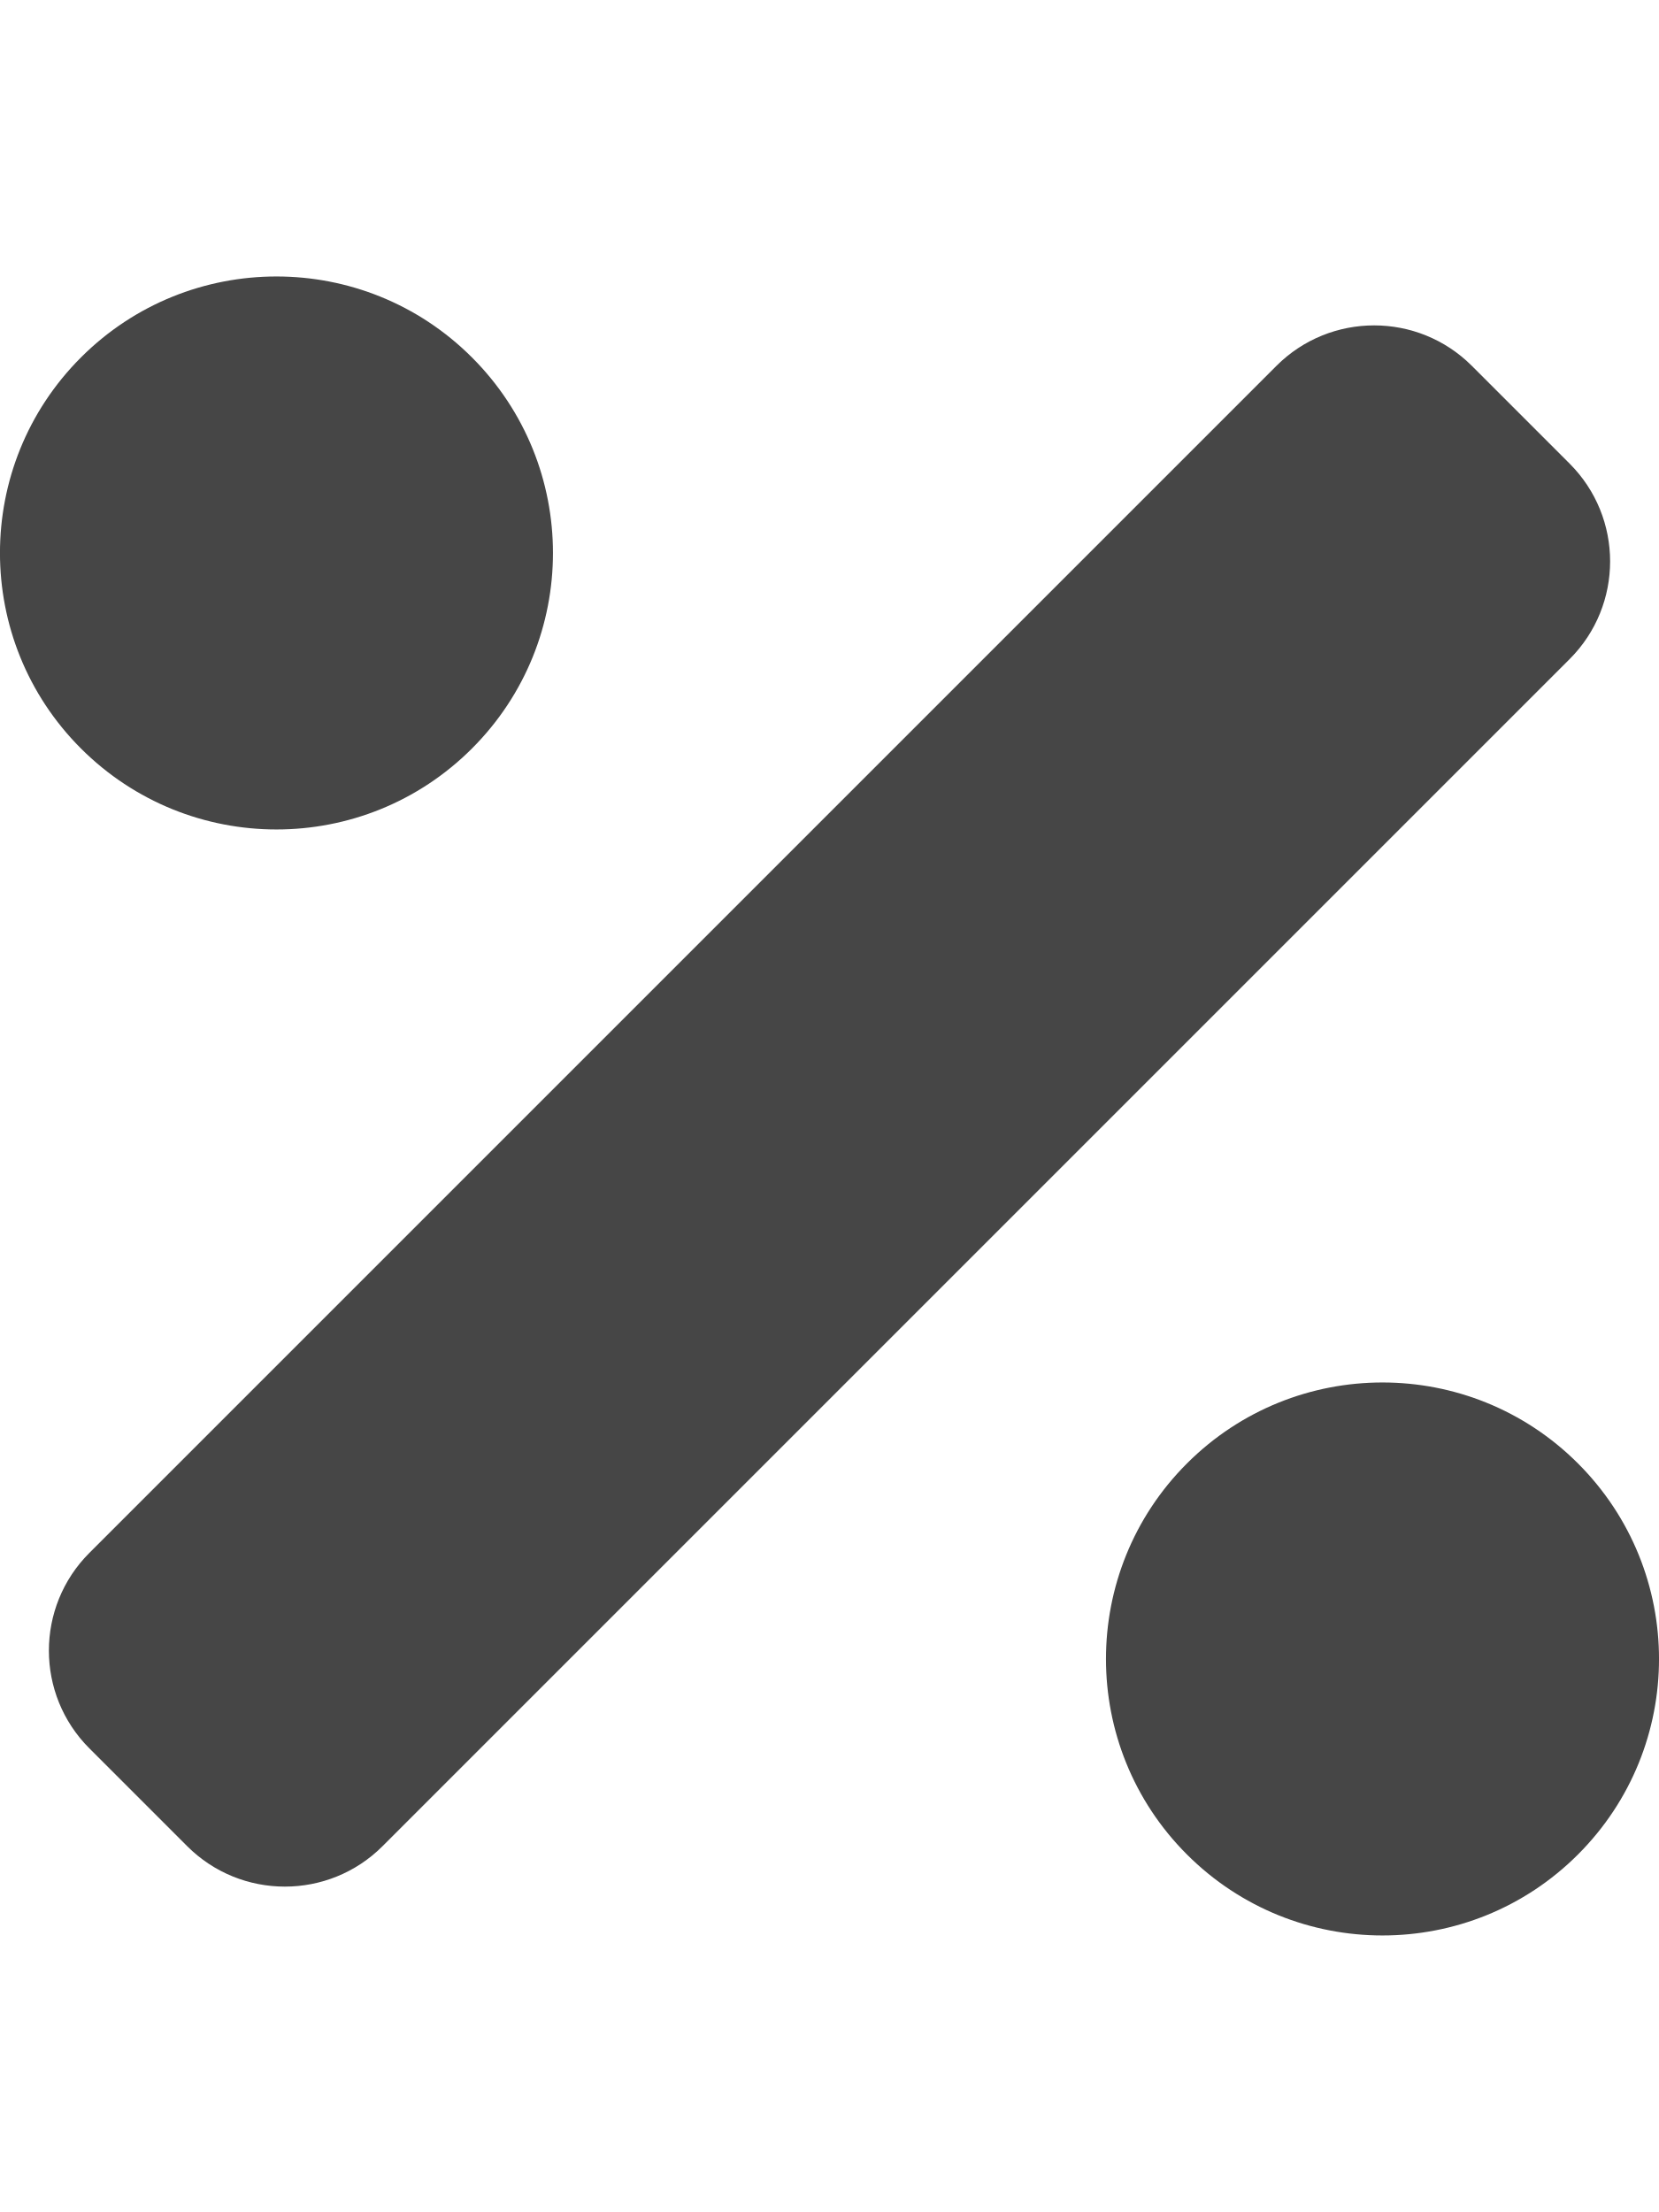
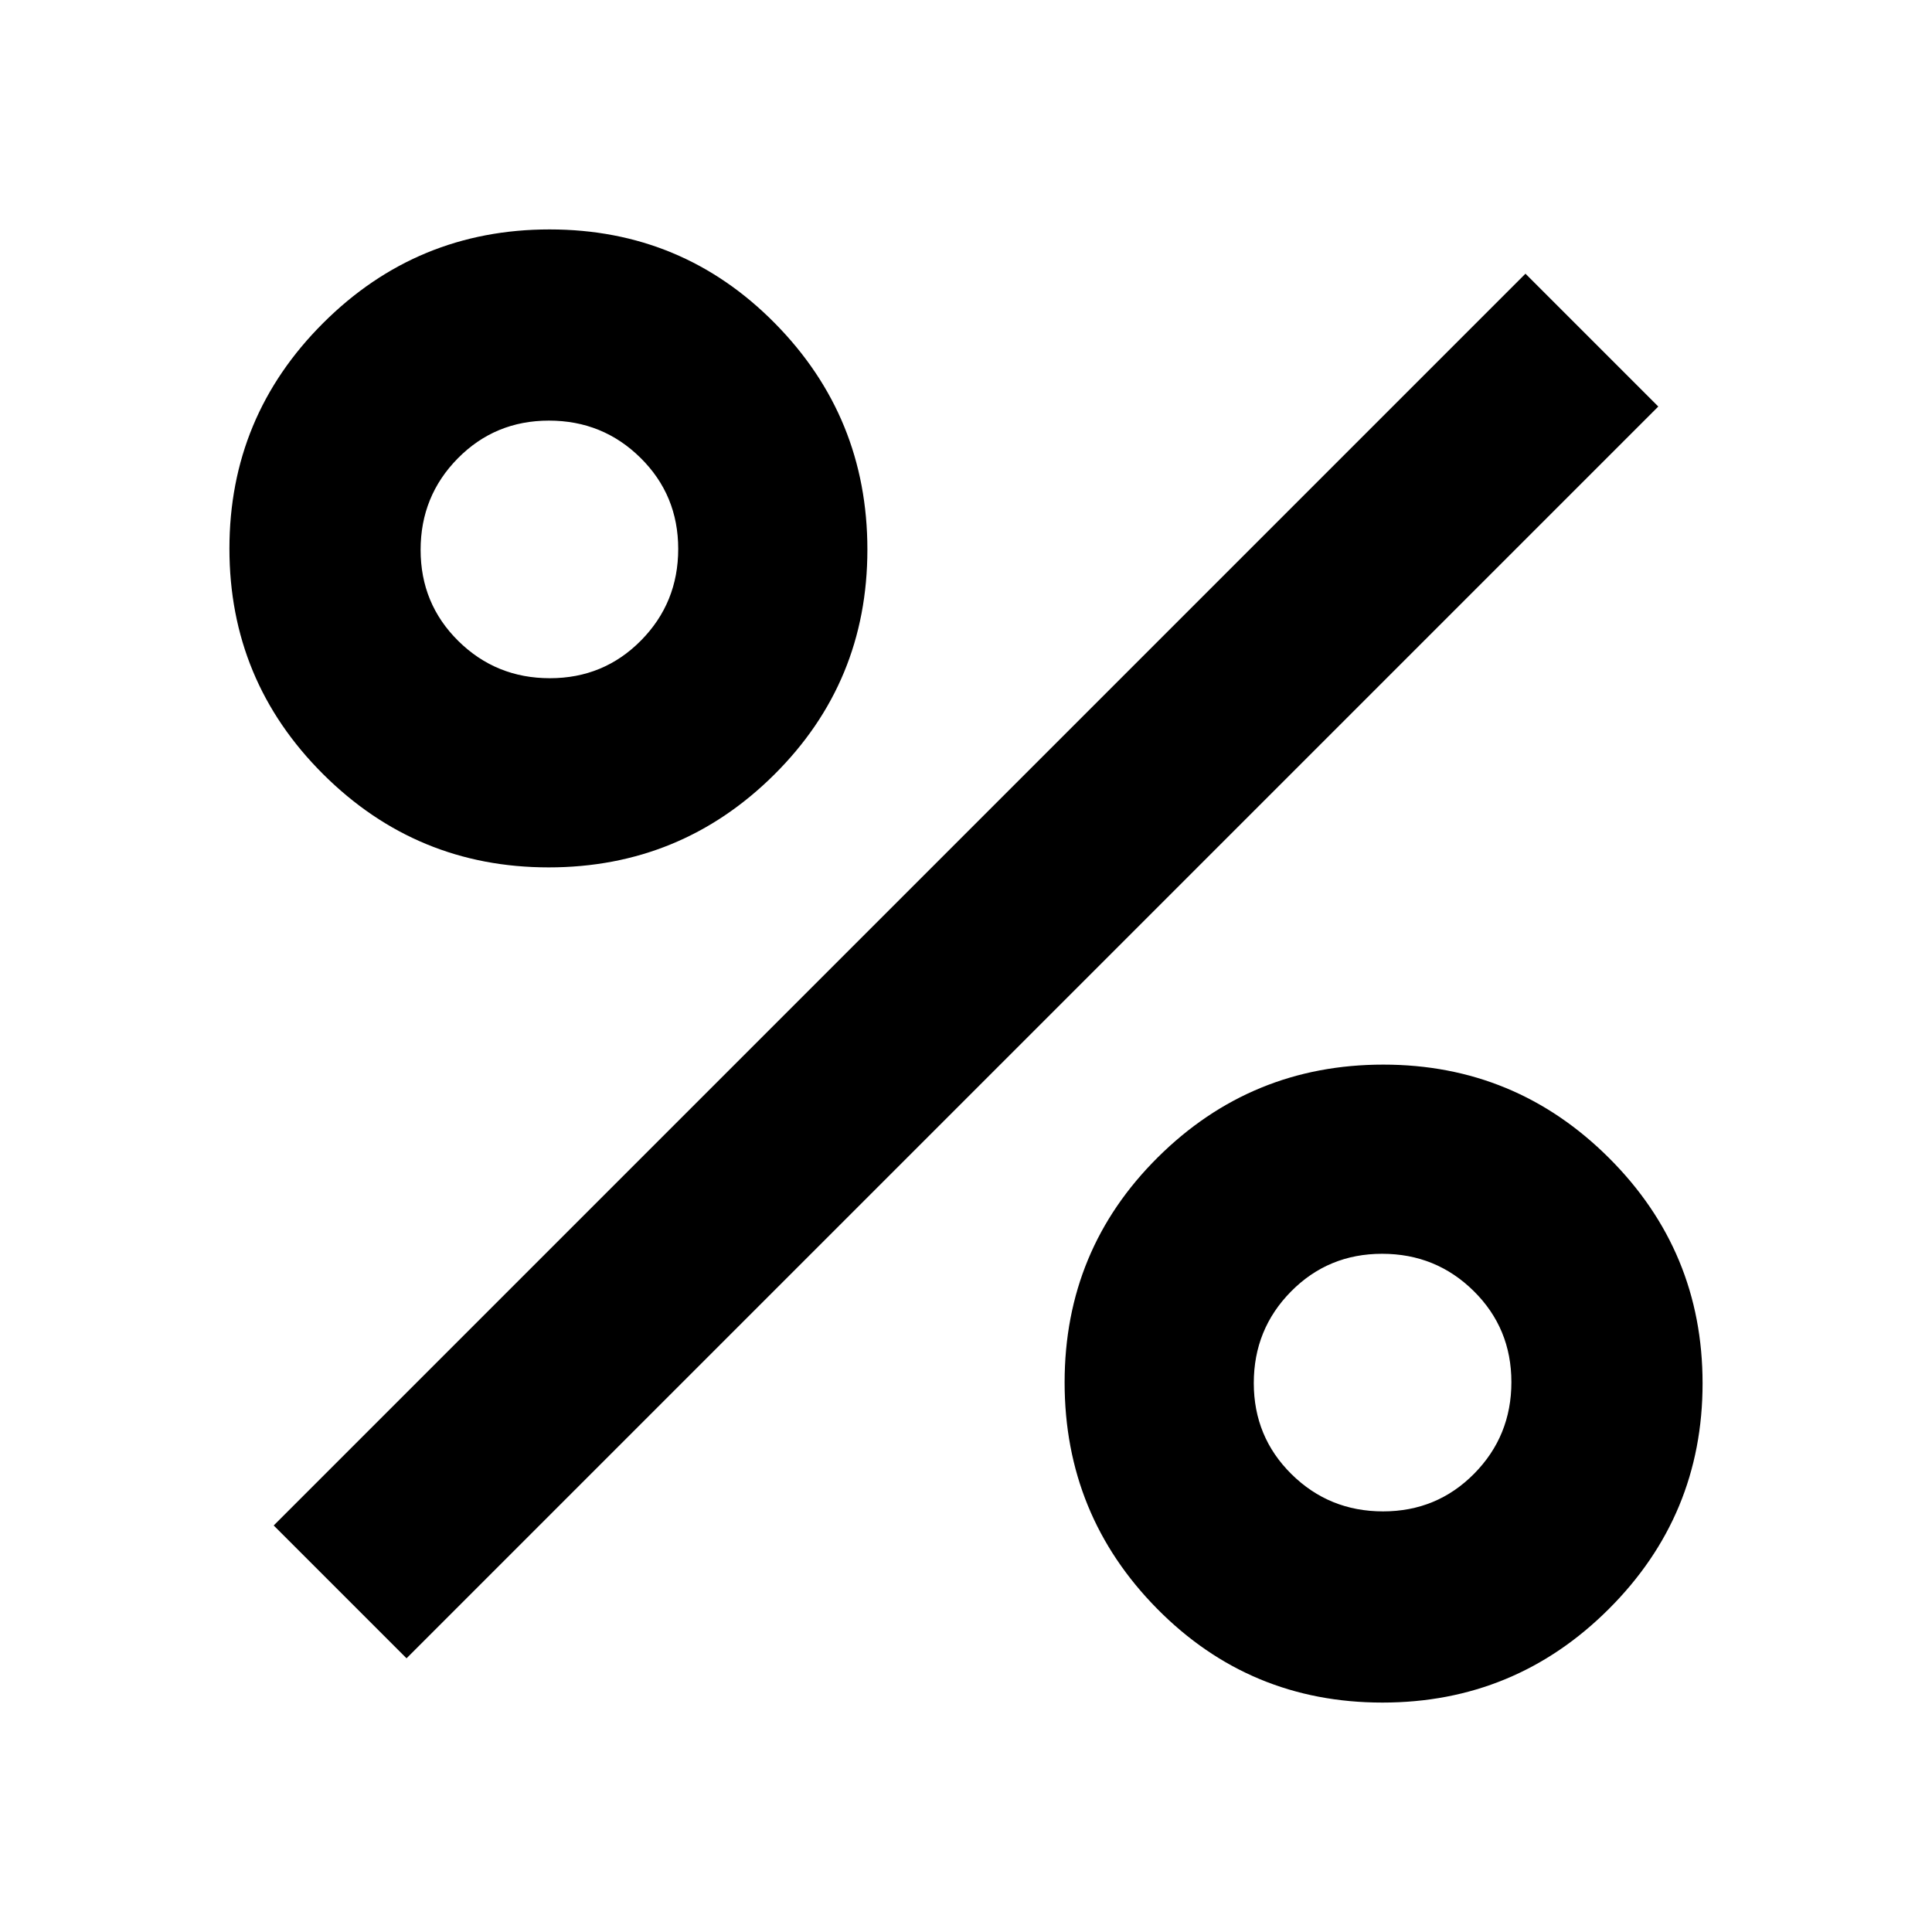
- <svg xmlns="http://www.w3.org/2000/svg" width="24" height="32" viewBox="0 0 24 32" fill="none">
-   <path d="M6.828 10.828C8.39 9.266 8.39 6.733 6.828 5.171C5.266 3.609 2.733 3.609 1.171 5.171C-0.391 6.733 -0.391 9.266 1.171 10.828C2.734 12.39 5.266 12.39 6.828 10.828ZM22.828 21.171C21.266 19.609 18.733 19.609 17.171 21.171C15.609 22.733 15.609 25.266 17.171 26.828C18.733 28.39 21.266 28.39 22.828 26.828C24.391 25.266 24.391 22.734 22.828 21.171ZM22.707 6.707L21.293 5.293C20.512 4.512 19.246 4.512 18.465 5.293L1.293 22.465C0.512 23.246 0.512 24.512 1.293 25.293L2.707 26.707C3.488 27.488 4.754 27.488 5.535 26.707L22.707 9.535C23.488 8.754 23.488 7.488 22.707 6.707Z" fill="#212121" fill-opacity="0.83" />
+ <svg xmlns="http://www.w3.org/2000/svg" height="48" viewBox="0 -960 960 960" width="48">
+   <path d="M272.616-529Q207-529 160.5-575.384t-46.5-112Q114-753 160.591-799.5t112.5-46.5Q339-846 385-799.409t46 112.5Q431-621 384.616-575t-112 46Zm.619-94Q300-623 318.5-641.735q18.5-18.736 18.5-45.5Q337-714 318.265-732.5q-18.736-18.5-45.5-18.5Q246-751 227.5-732.265q-18.5 18.736-18.5 45.5Q209-660 227.735-641.5q18.736 18.5 45.5 18.5Zm413.674 509Q621-114 575-160.591t-46-112.5Q529-339 575.384-385t112-46Q753-431 799.5-384.616t46.5 112Q846-207 799.409-160.5t-112.5 46.5Zm.326-95Q714-209 732.5-227.735q18.5-18.736 18.5-45.5Q751-300 732.265-318.5q-18.736-18.5-45.5-18.5Q660-337 641.5-318.265q-18.5 18.736-18.5 45.5Q623-246 641.735-227.5q18.736 18.5 45.5 18.5ZM202-136l-66-66 622-622 66 66-622 622Z" />
</svg>
